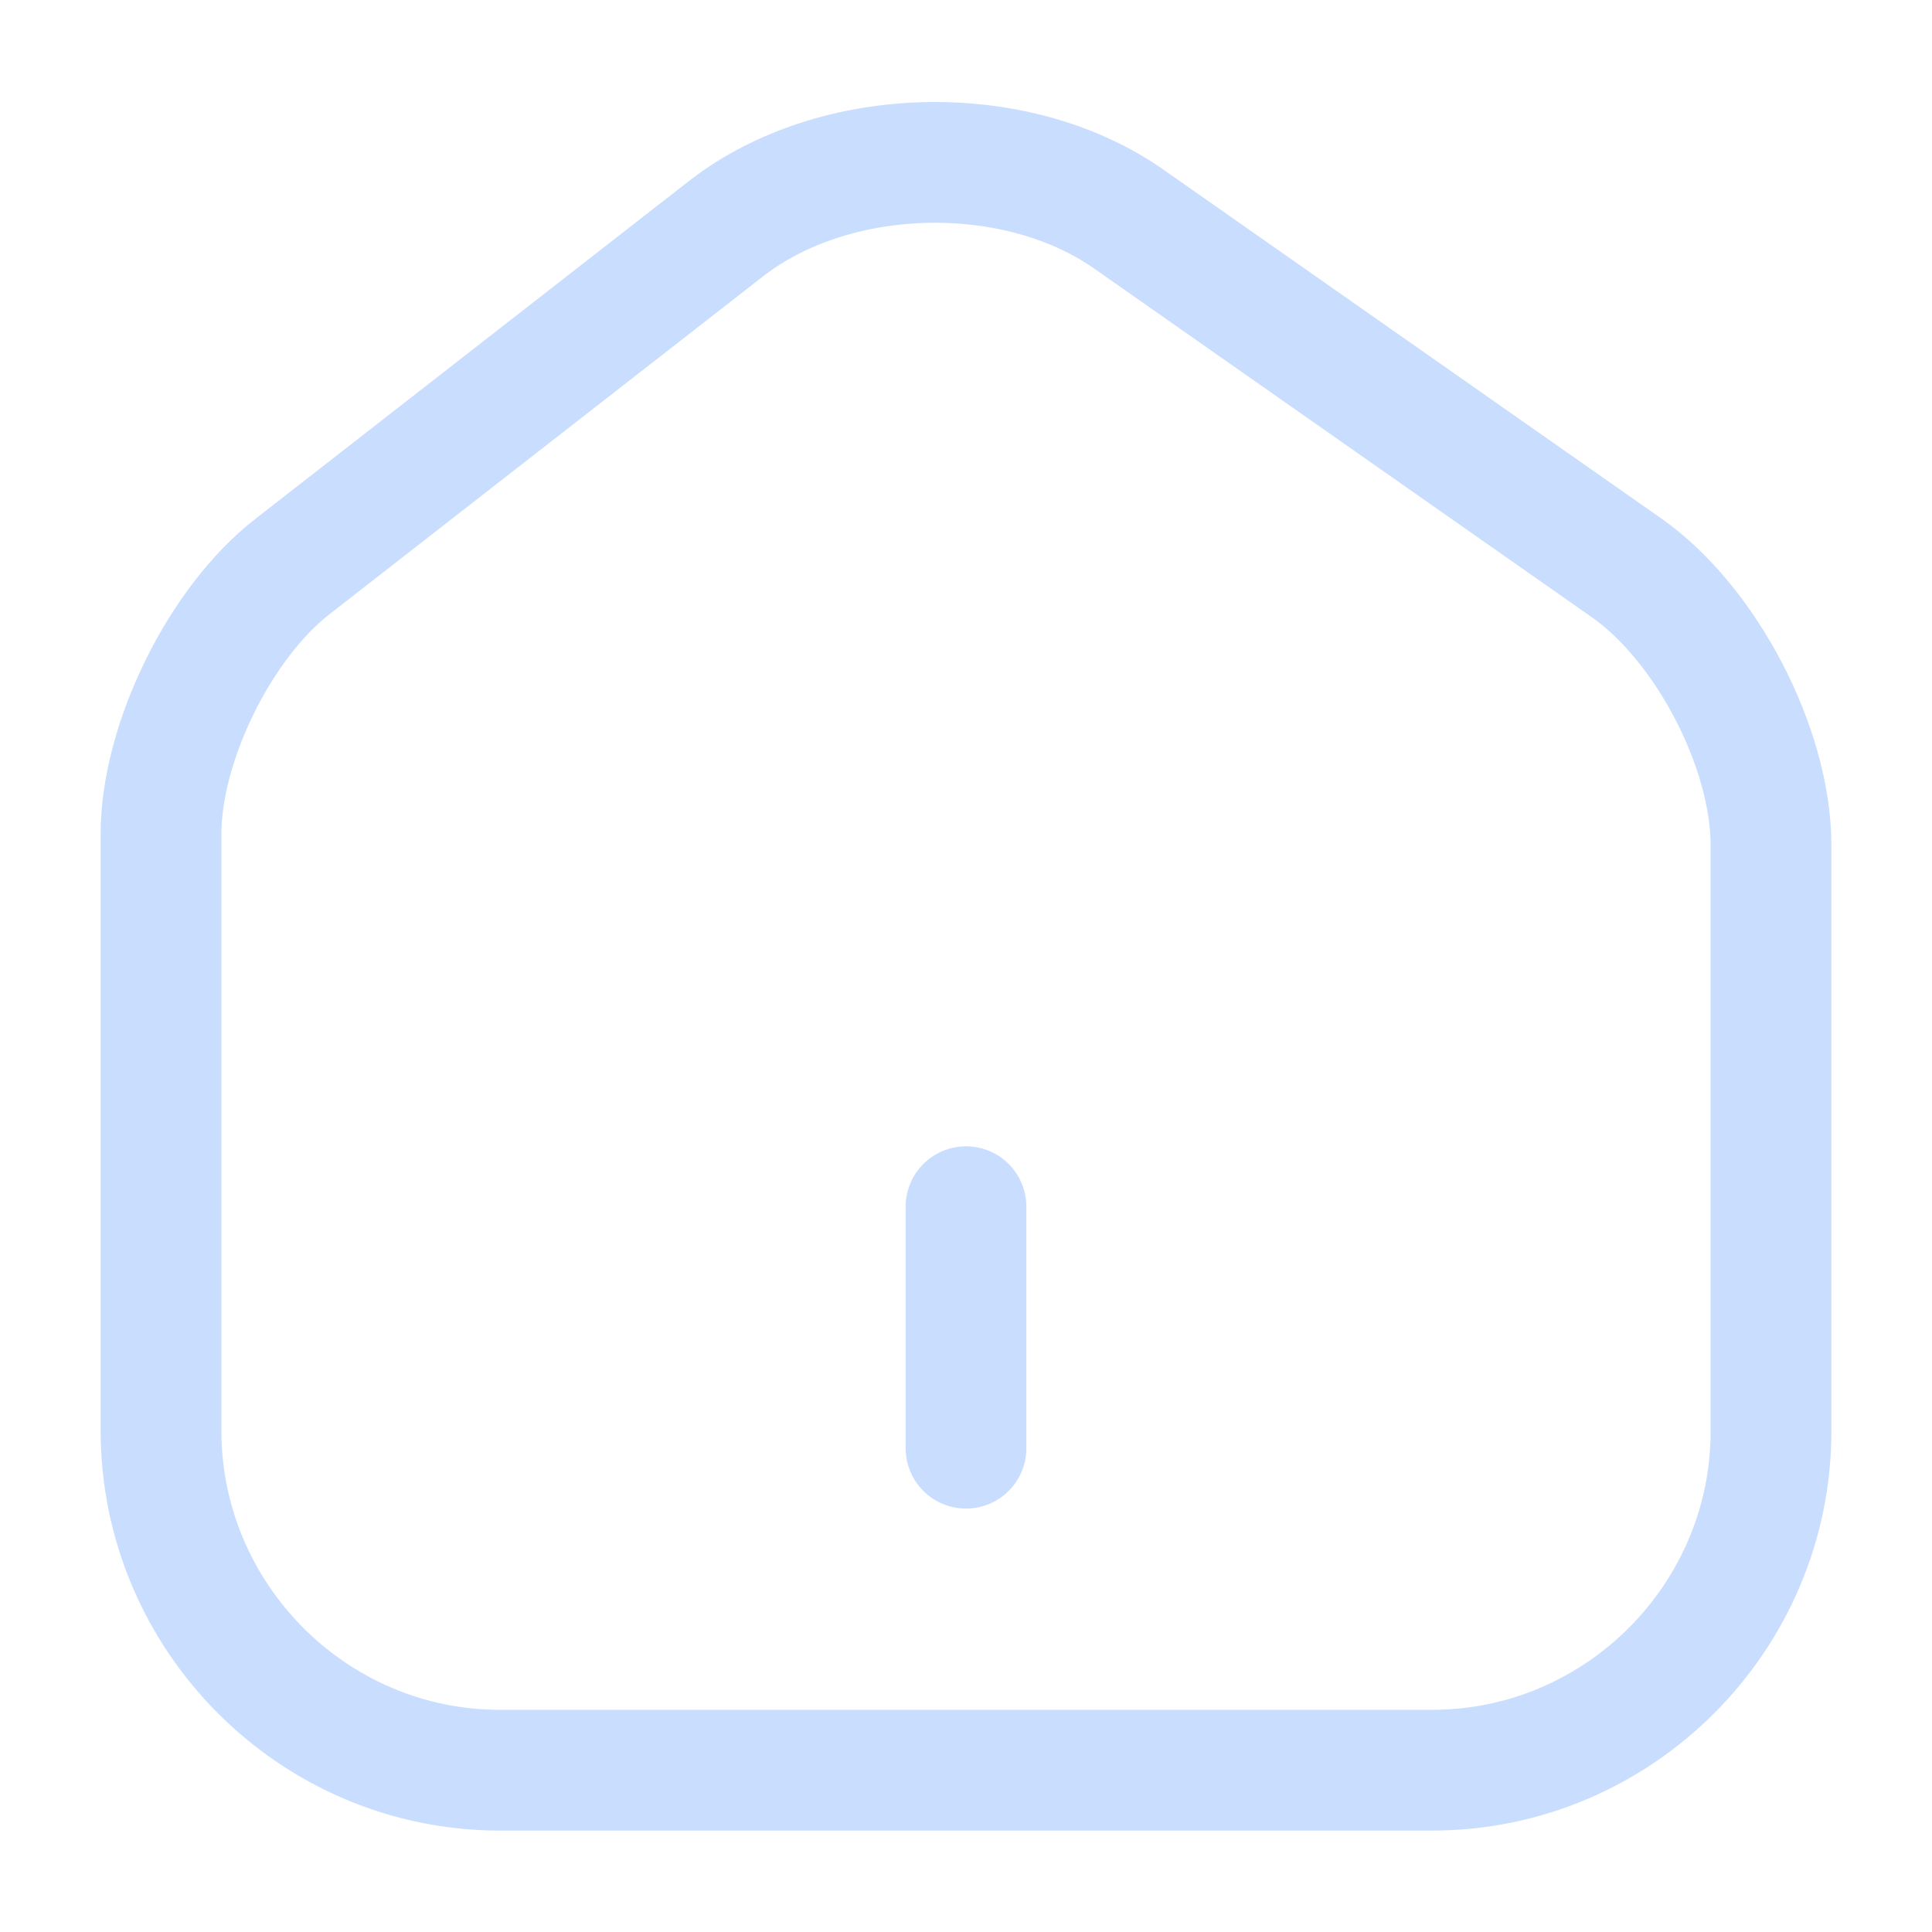
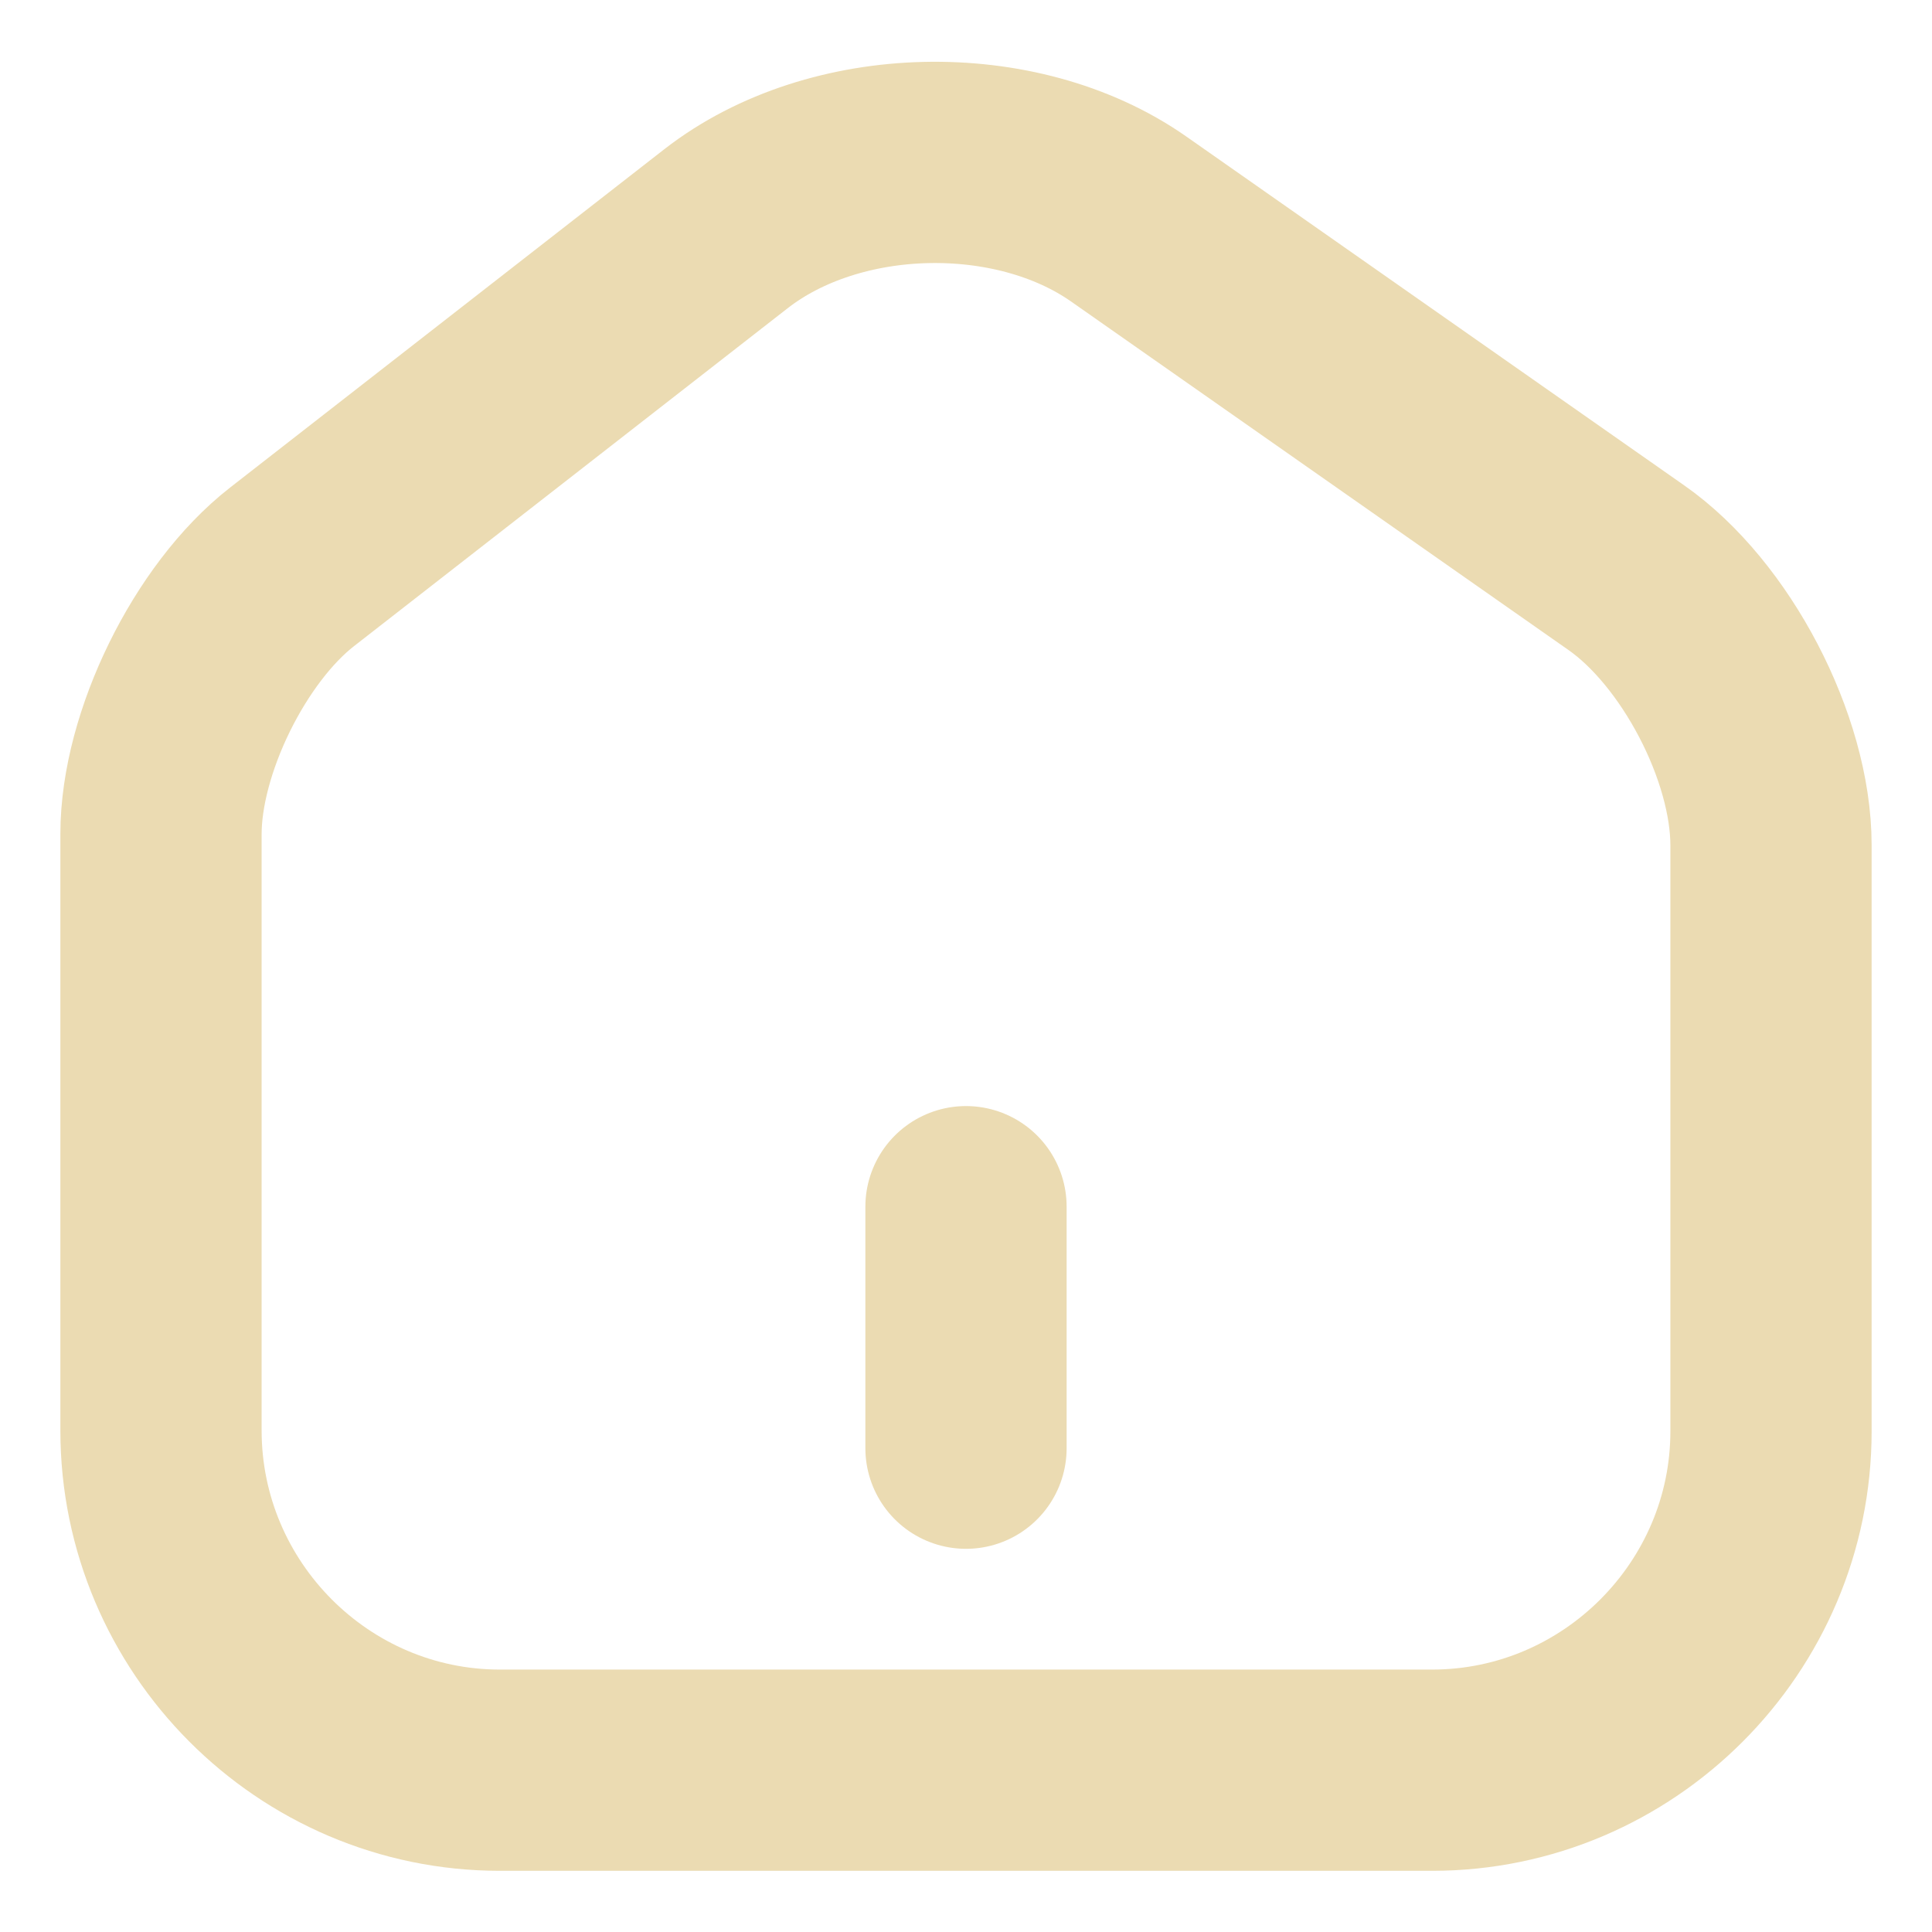
<svg xmlns="http://www.w3.org/2000/svg" width="24" height="24" viewBox="0 0 24 24" fill="none">
-   <path d="M12 17.99V14.99M9.02 2.84L3.63 7.04C2.73 7.74 2 9.23 2 10.36V17.77C2 20.09 3.89 21.99 6.21 21.99H17.79C20.11 21.99 22 20.09 22 17.78V10.5C22 9.29 21.19 7.74 20.2 7.05L14.02 2.72C12.62 1.74 10.37 1.79 9.02 2.84Z" stroke="#C9DDFF" stroke-width="1.5" stroke-linecap="round" stroke-linejoin="round" />
+   <path d="M12 17.99V14.99M9.02 2.84L3.63 7.04C2.73 7.74 2 9.23 2 10.36V17.77C2 20.09 3.89 21.99 6.21 21.99H17.79C20.11 21.99 22 20.09 22 17.78V10.5C22 9.29 21.19 7.74 20.2 7.05L14.02 2.72C12.62 1.74 10.37 1.79 9.02 2.84Z" stroke="#ebdbb2" stroke-width="2.5" stroke-linecap="round" stroke-linejoin="round" />
</svg>
